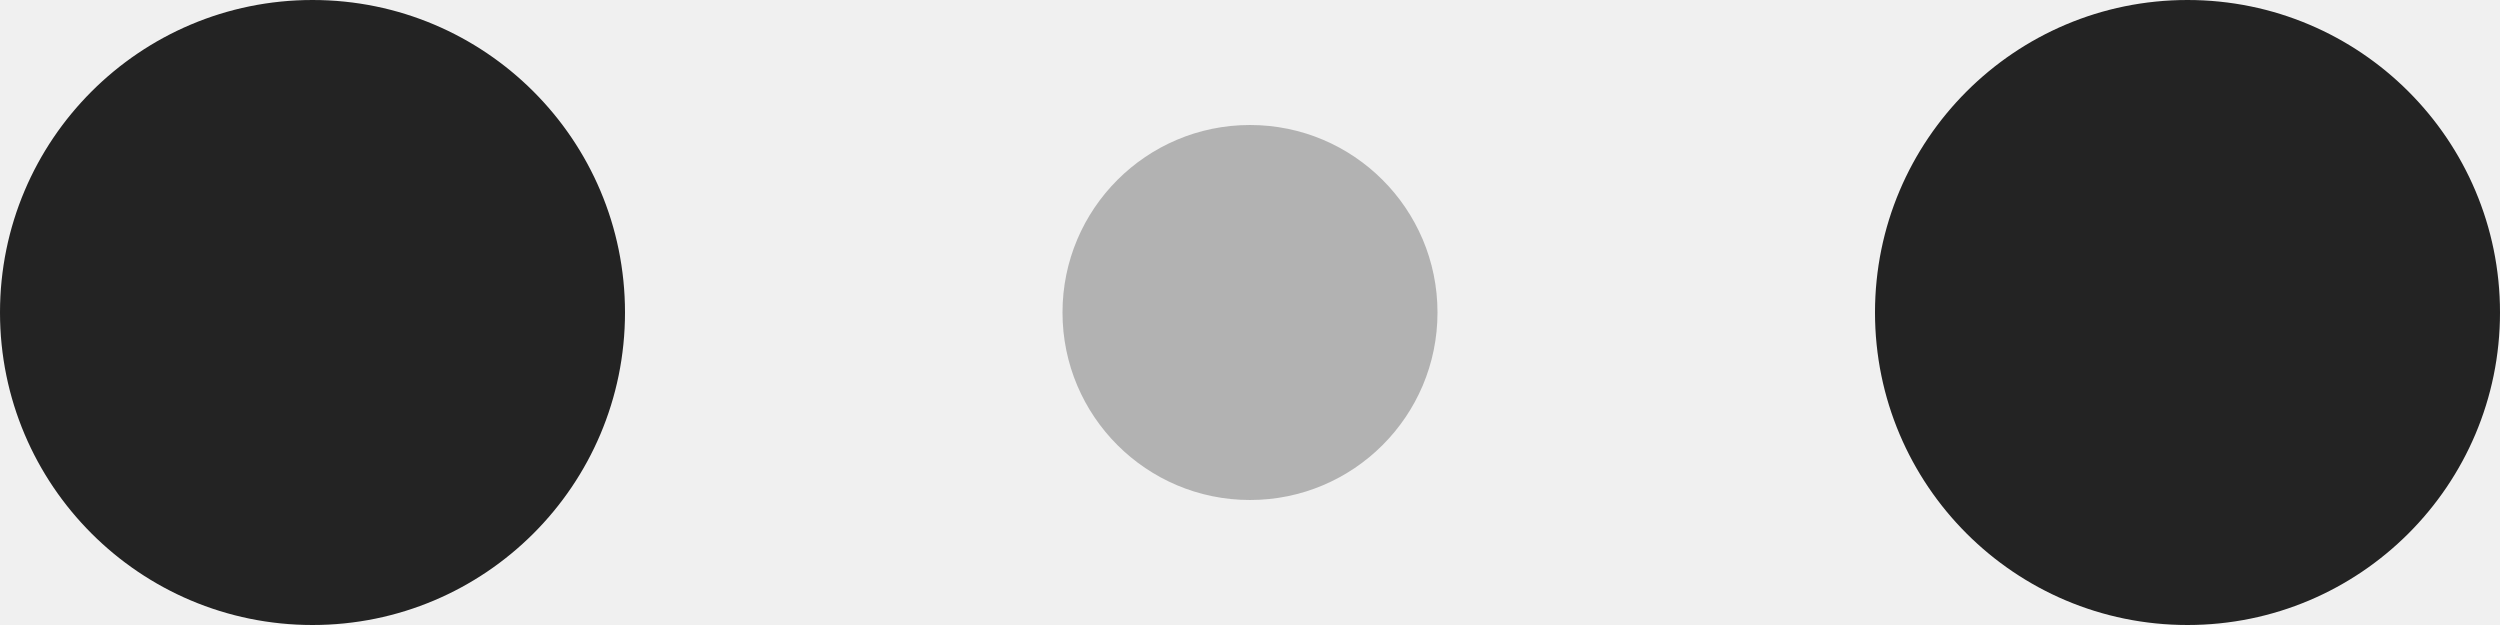
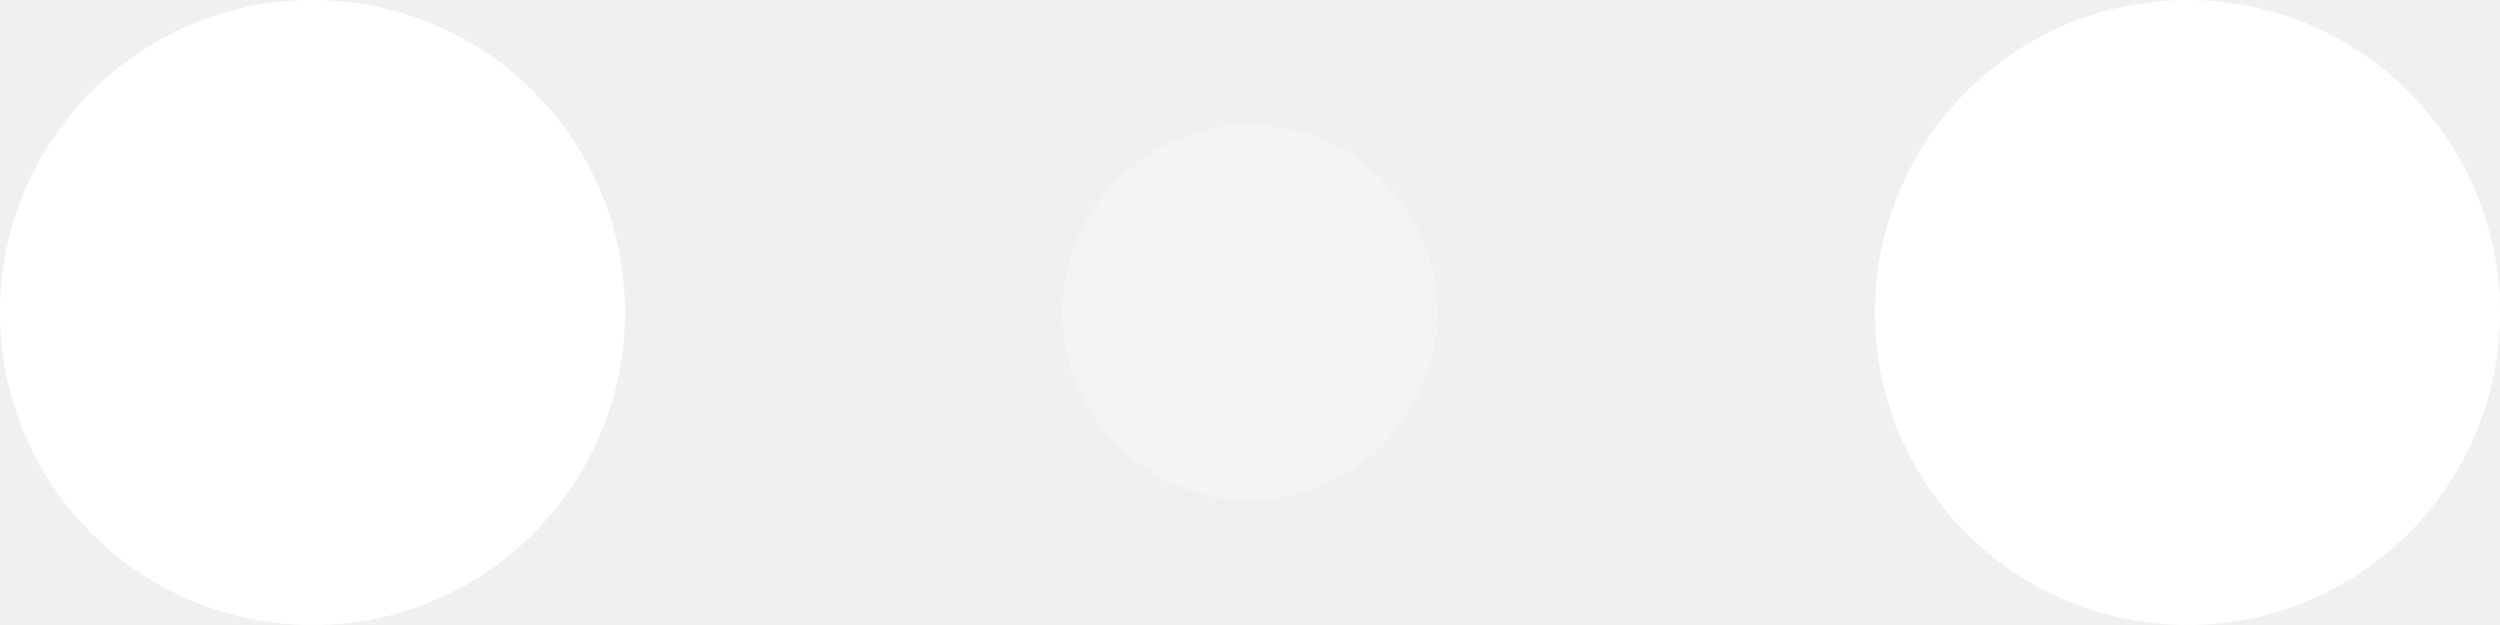
- <svg xmlns="http://www.w3.org/2000/svg" width="120" height="30" viewBox="0 0 120 30" fill="#232323">
+ <svg xmlns="http://www.w3.org/2000/svg" width="120" height="30" viewBox="0 0 120 30" fill="#fff">
  <circle cx="15" cy="15" r="15">
    <animate attributeName="r" from="15" to="15" begin="0s" dur="0.8s" values="15;9;15" calcMode="linear" repeatCount="indefinite" />
    <animate attributeName="fill-opacity" from="1" to="1" begin="0s" dur="0.8s" values="1;.5;1" calcMode="linear" repeatCount="indefinite" />
  </circle>
  <circle cx="60" cy="15" r="9" fill-opacity="0.3">
    <animate attributeName="r" from="9" to="9" begin="0s" dur="0.8s" values="9;15;9" calcMode="linear" repeatCount="indefinite" />
    <animate attributeName="fill-opacity" from="0.5" to="0.5" begin="0s" dur="0.8s" values=".5;1;.5" calcMode="linear" repeatCount="indefinite" />
  </circle>
  <circle cx="105" cy="15" r="15">
    <animate attributeName="r" from="15" to="15" begin="0s" dur="0.8s" values="15;9;15" calcMode="linear" repeatCount="indefinite" />
    <animate attributeName="fill-opacity" from="1" to="1" begin="0s" dur="0.8s" values="1;.5;1" calcMode="linear" repeatCount="indefinite" />
  </circle>
</svg>
